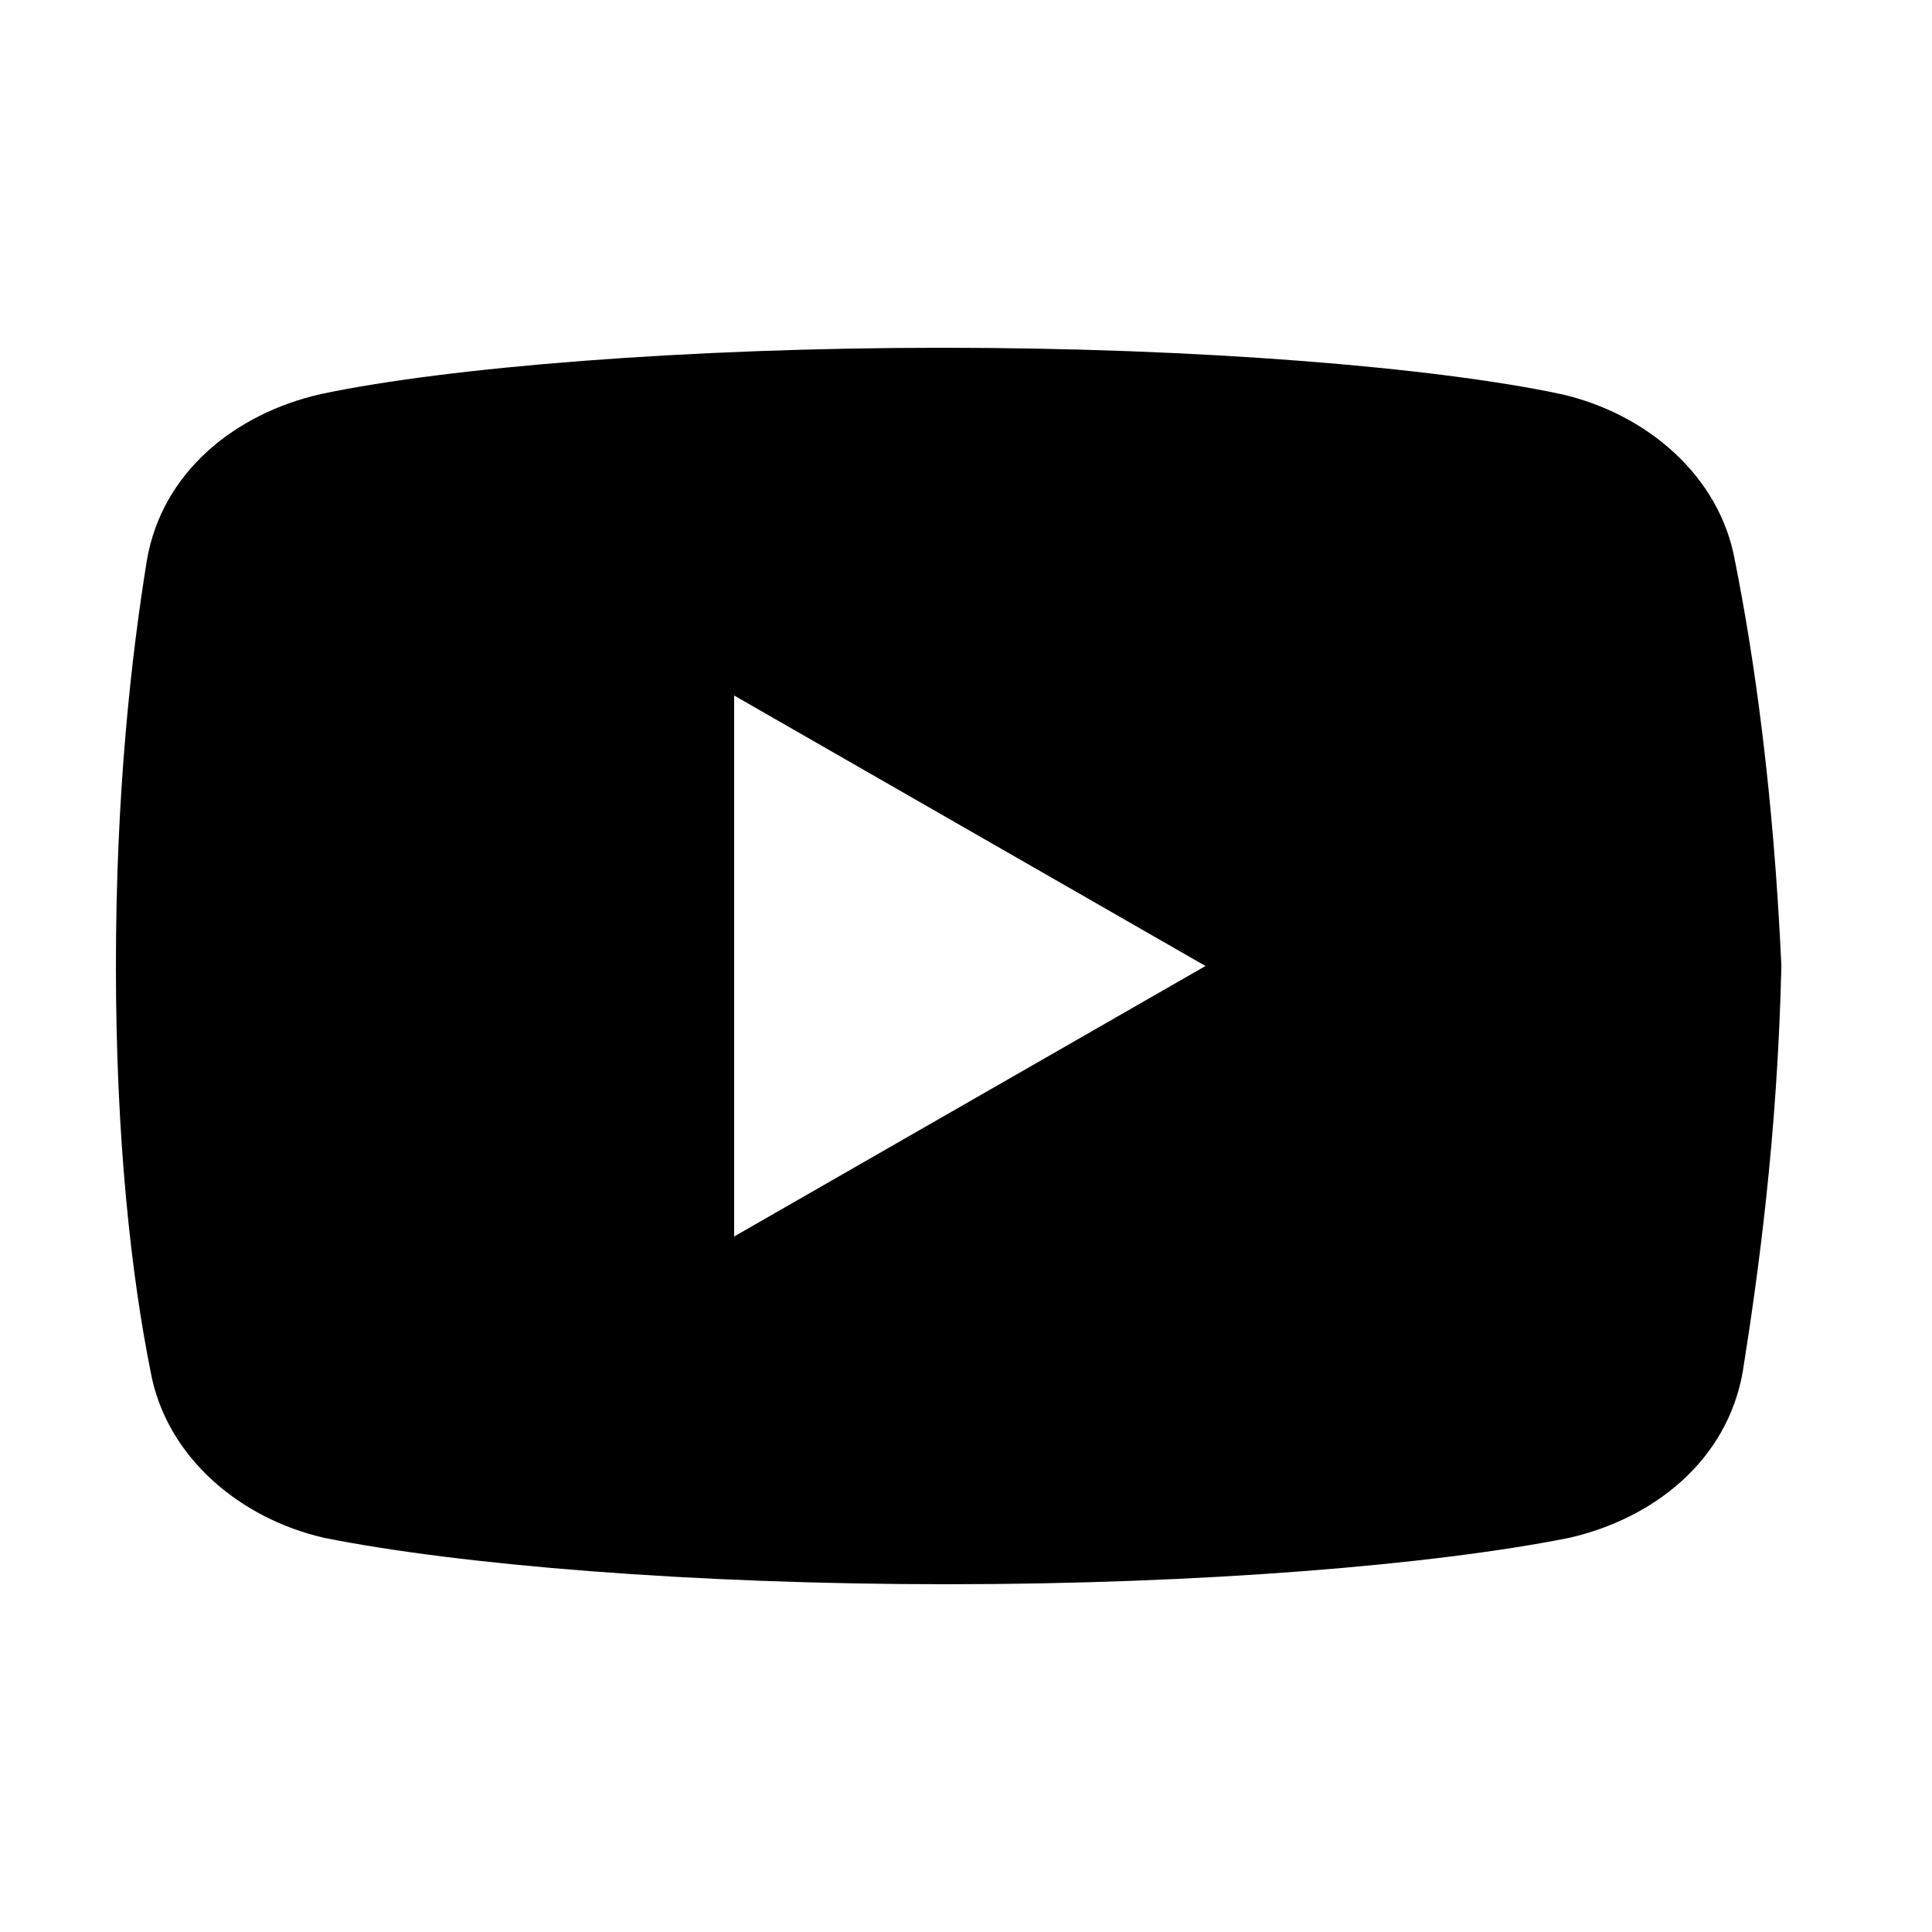
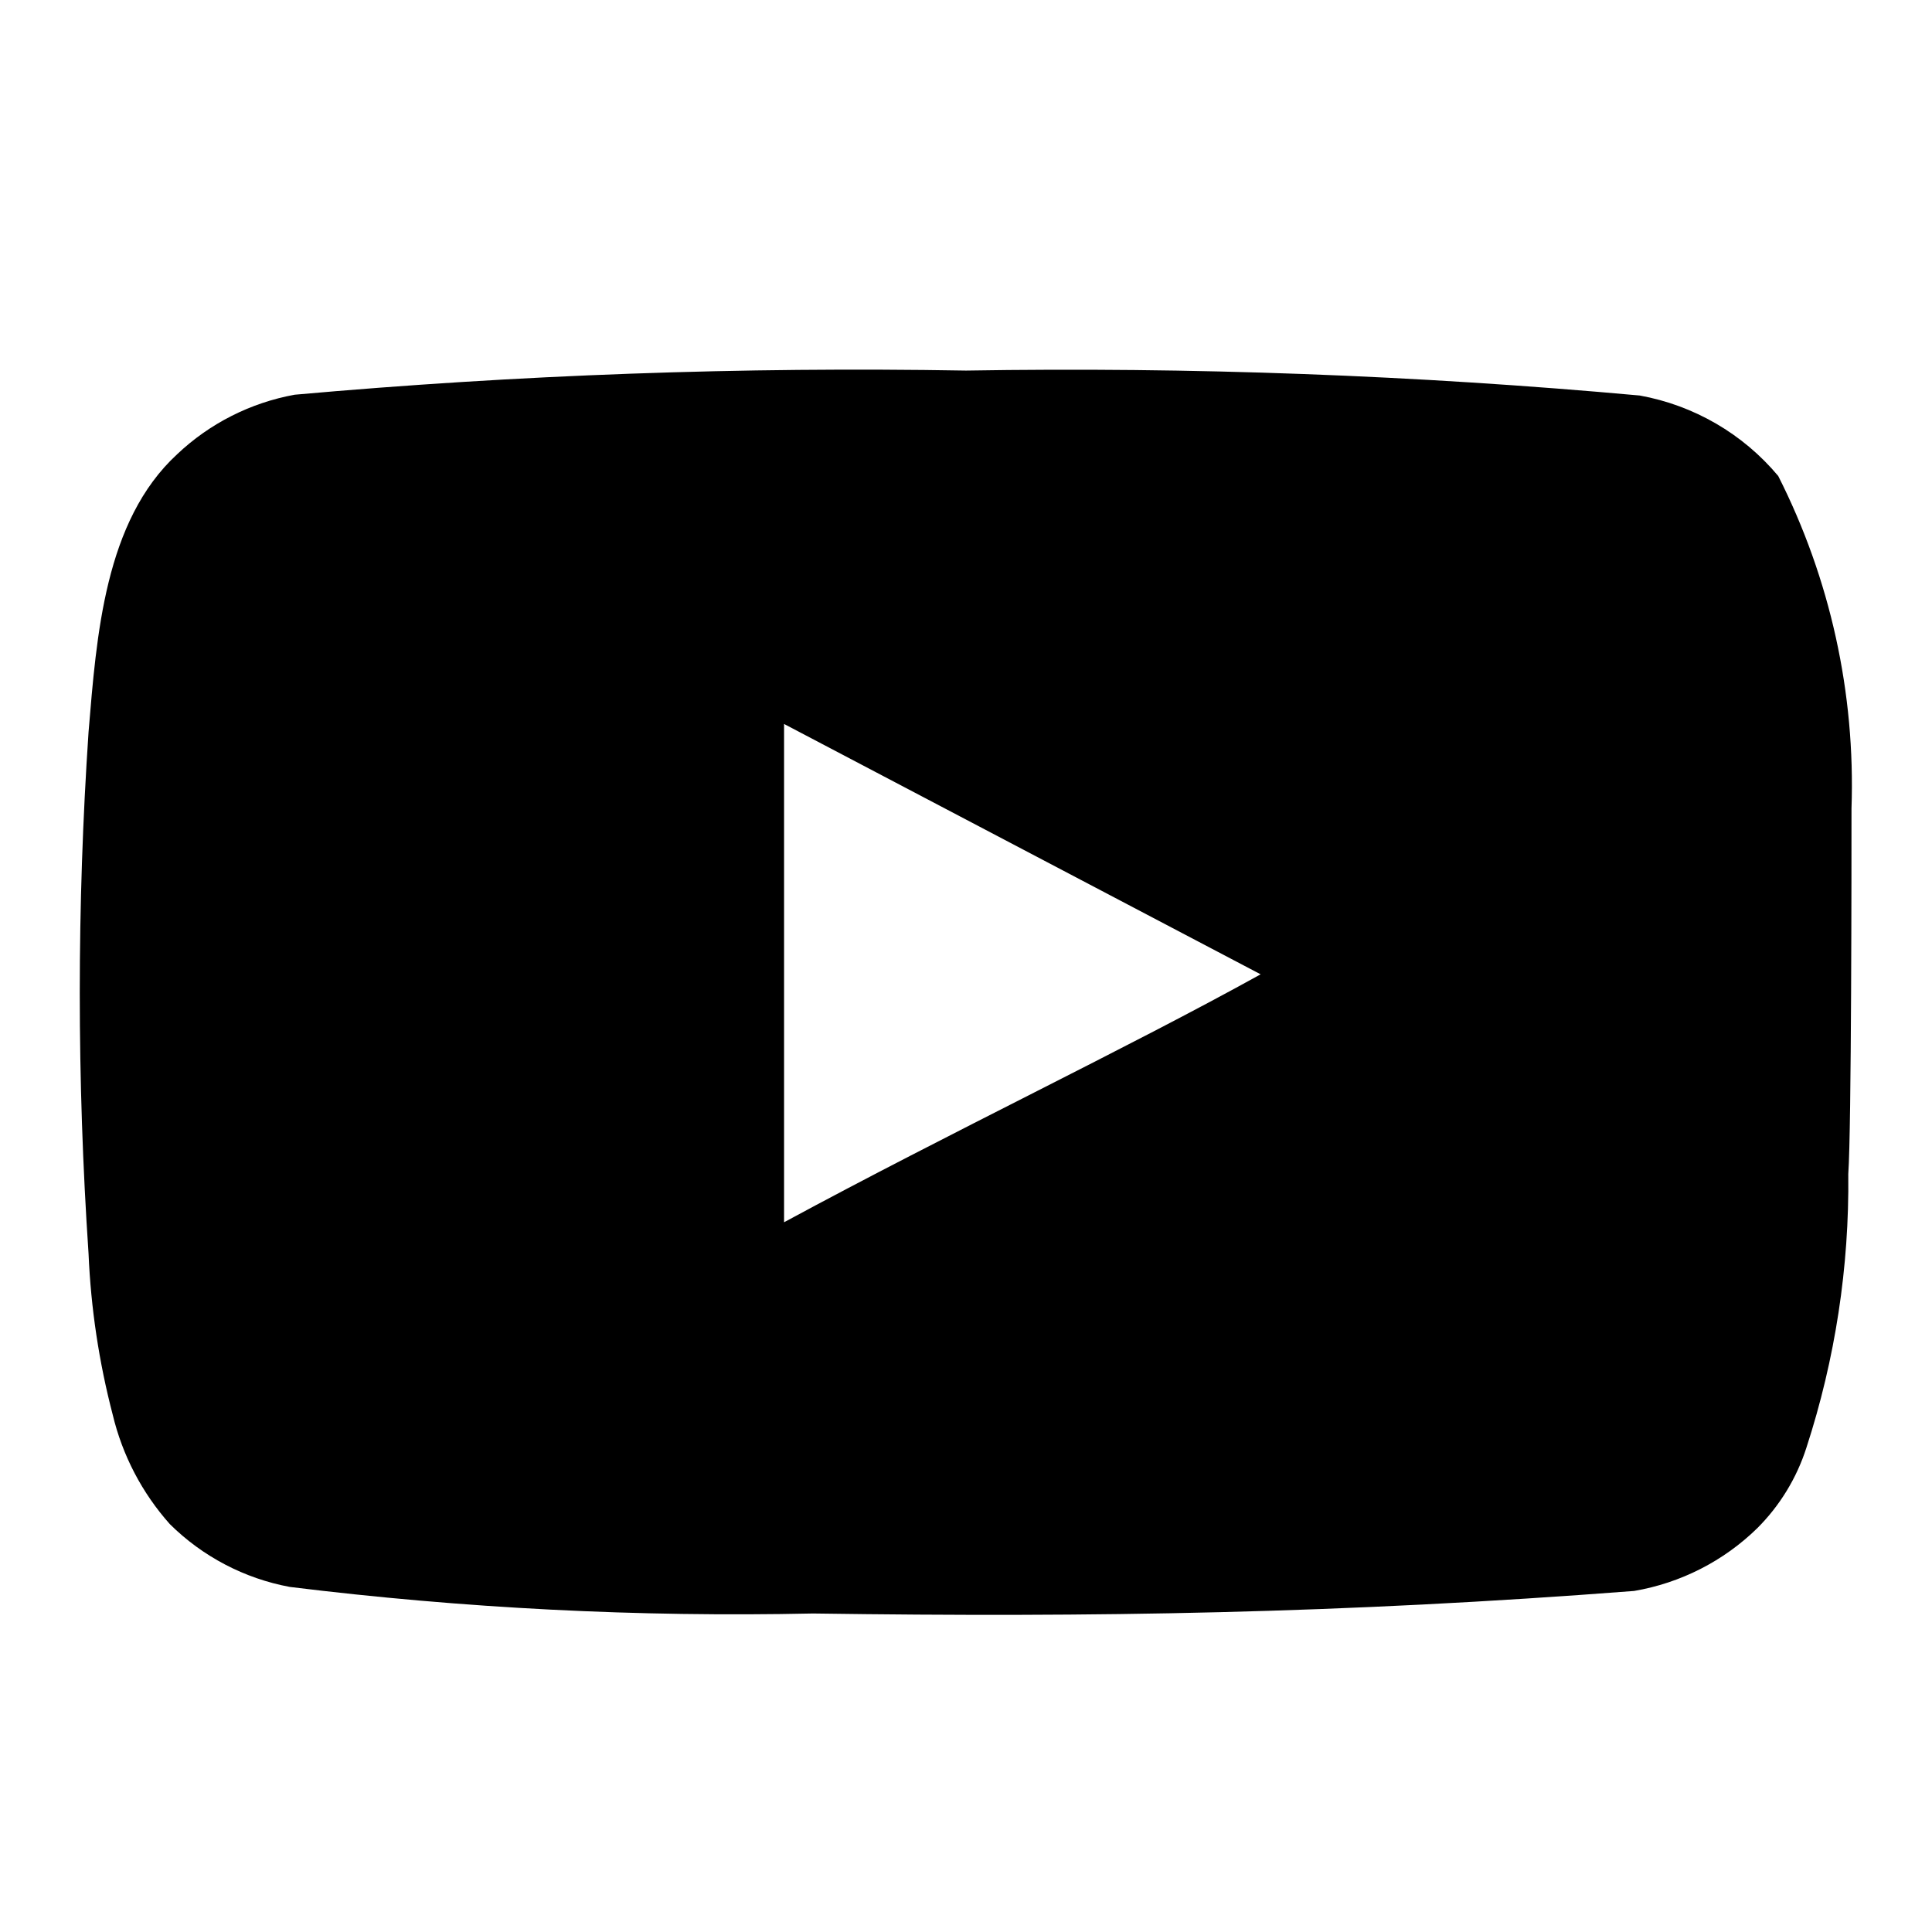
- <svg xmlns="http://www.w3.org/2000/svg" viewBox="0 0 50 50" width="35px" height="35px">
-   <path d="M 44.898 14.5 C 44.5 12.301 42.602 10.699 40.398 10.199 C 37.102 9.5 31 9 24.398 9 C 17.801 9 11.602 9.5 8.301 10.199 C 6.102 10.699 4.199 12.199 3.801 14.5 C 3.398 17 3 20.5 3 25 C 3 29.5 3.398 33 3.898 35.5 C 4.301 37.699 6.199 39.301 8.398 39.801 C 11.898 40.5 17.898 41 24.5 41 C 31.102 41 37.102 40.5 40.602 39.801 C 42.801 39.301 44.699 37.801 45.102 35.5 C 45.5 33 46 29.398 46.102 25 C 45.898 20.5 45.398 17 44.898 14.5 Z M 19 32 L 19 18 L 31.199 25 Z" />
+ <svg xmlns="http://www.w3.org/2000/svg" id="youtube" width="36" height="36" viewBox="0 0 36 36">
+   <path d="M34.5 15.065C34.574 12.918 34.105 10.787 33.135 8.87C32.477 8.083 31.564 7.553 30.555 7.37C26.381 6.991 22.19 6.836 18 6.905C13.825 6.833 9.649 6.983 5.49 7.355C4.668 7.505 3.907 7.89 3.3 8.465C1.95 9.71 1.8 11.84 1.65 13.64C1.432 16.876 1.432 20.124 1.65 23.36C1.693 24.373 1.844 25.379 2.1 26.36C2.281 27.118 2.647 27.819 3.165 28.4C3.776 29.005 4.555 29.413 5.4 29.57C8.634 29.969 11.892 30.135 15.15 30.065C20.4 30.14 25.005 30.065 30.45 29.645C31.316 29.497 32.117 29.089 32.745 28.475C33.165 28.055 33.479 27.541 33.66 26.975C34.196 25.329 34.46 23.606 34.44 21.875C34.5 21.035 34.5 15.965 34.5 15.065ZM14.61 22.775V13.49L23.49 18.155C21 19.535 17.715 21.095 14.61 22.775Z" />
</svg>
